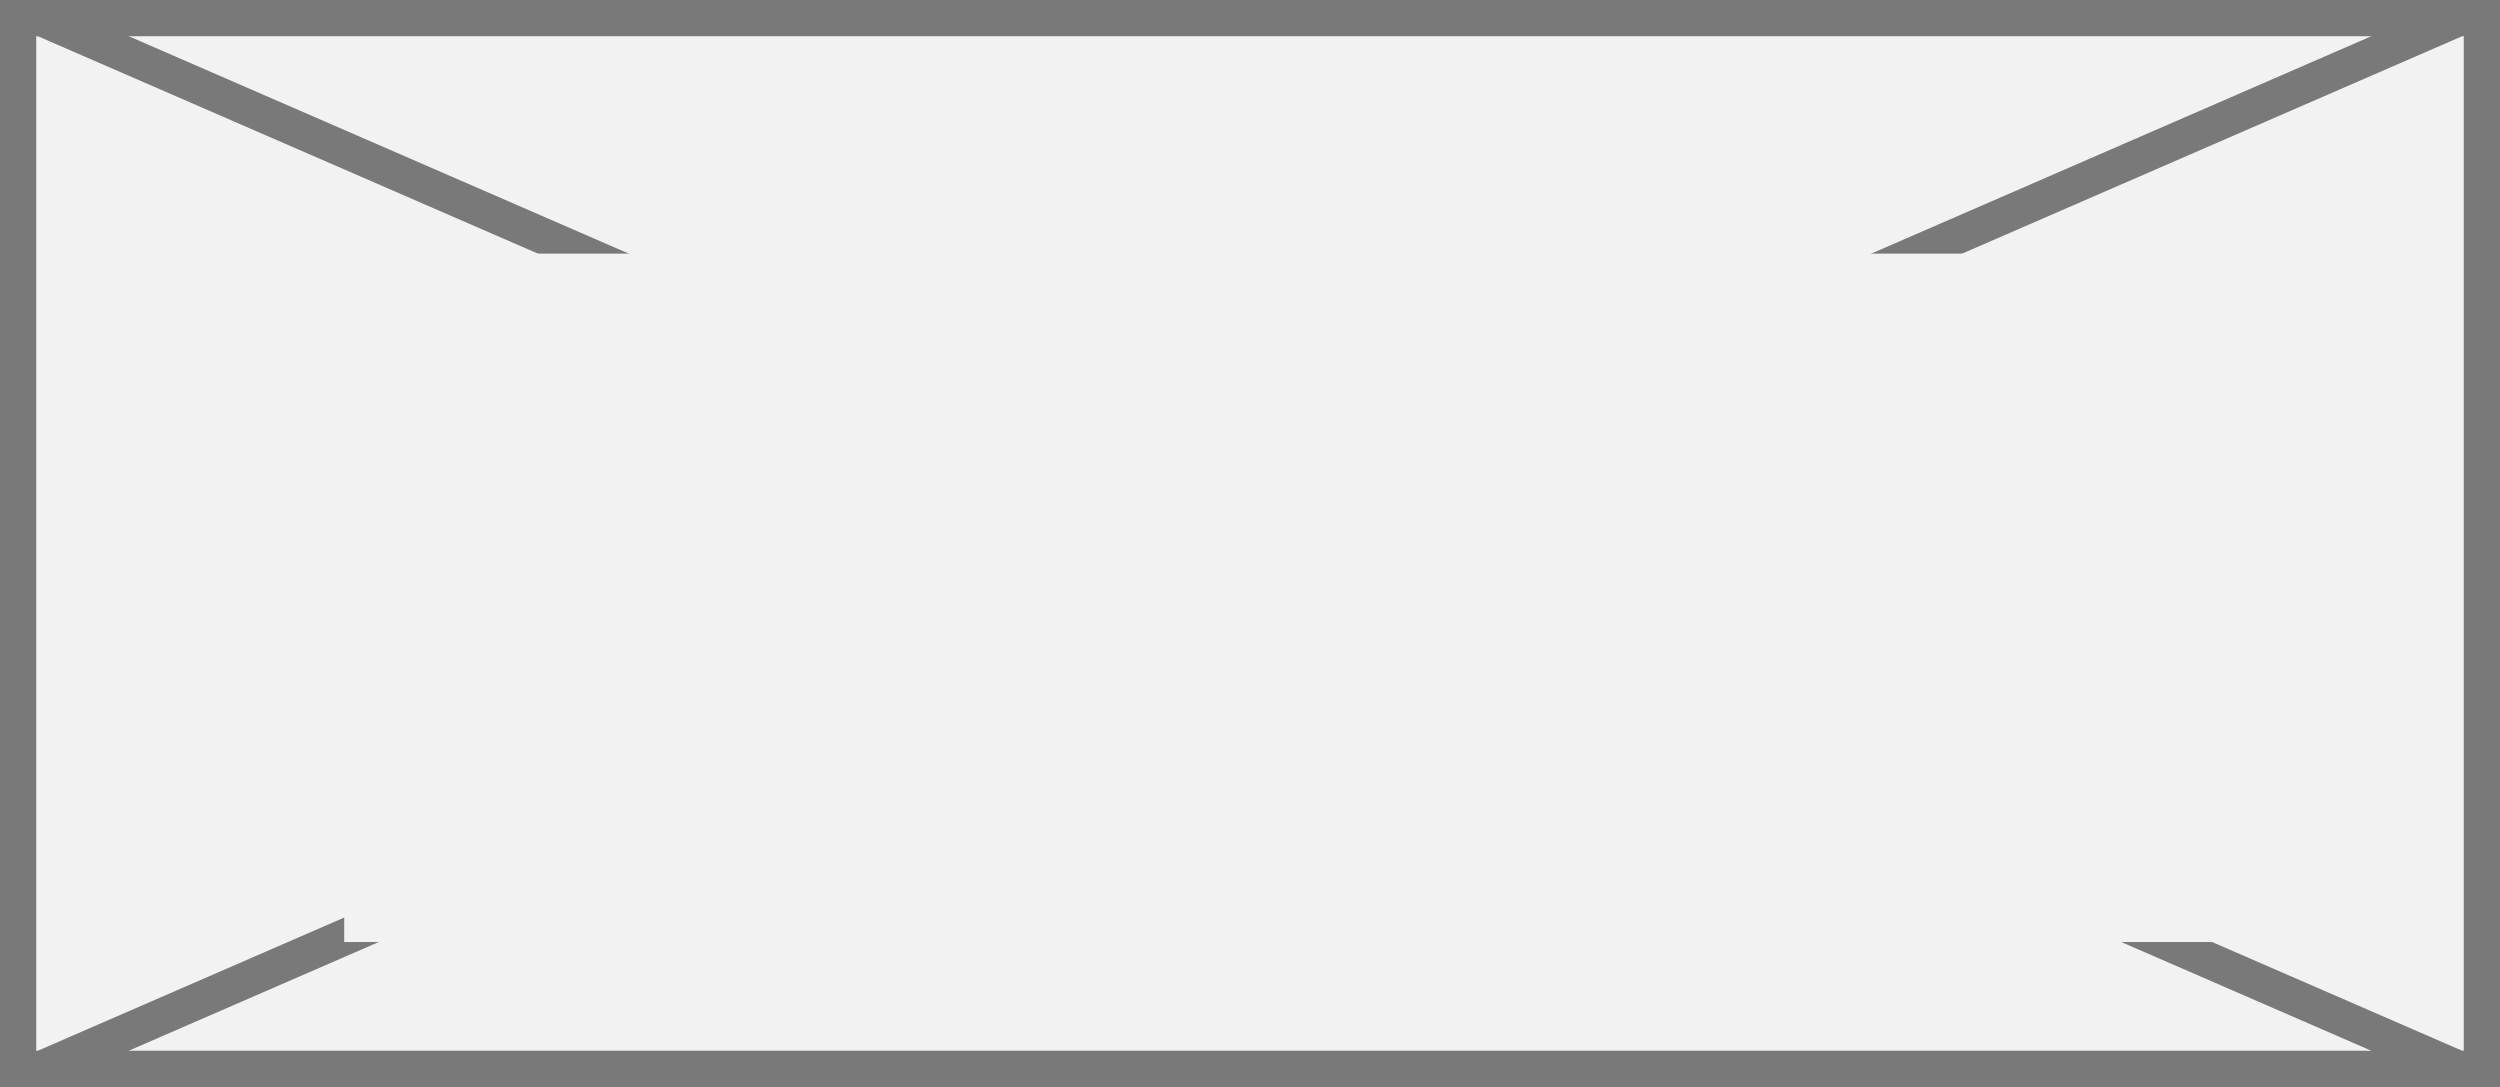
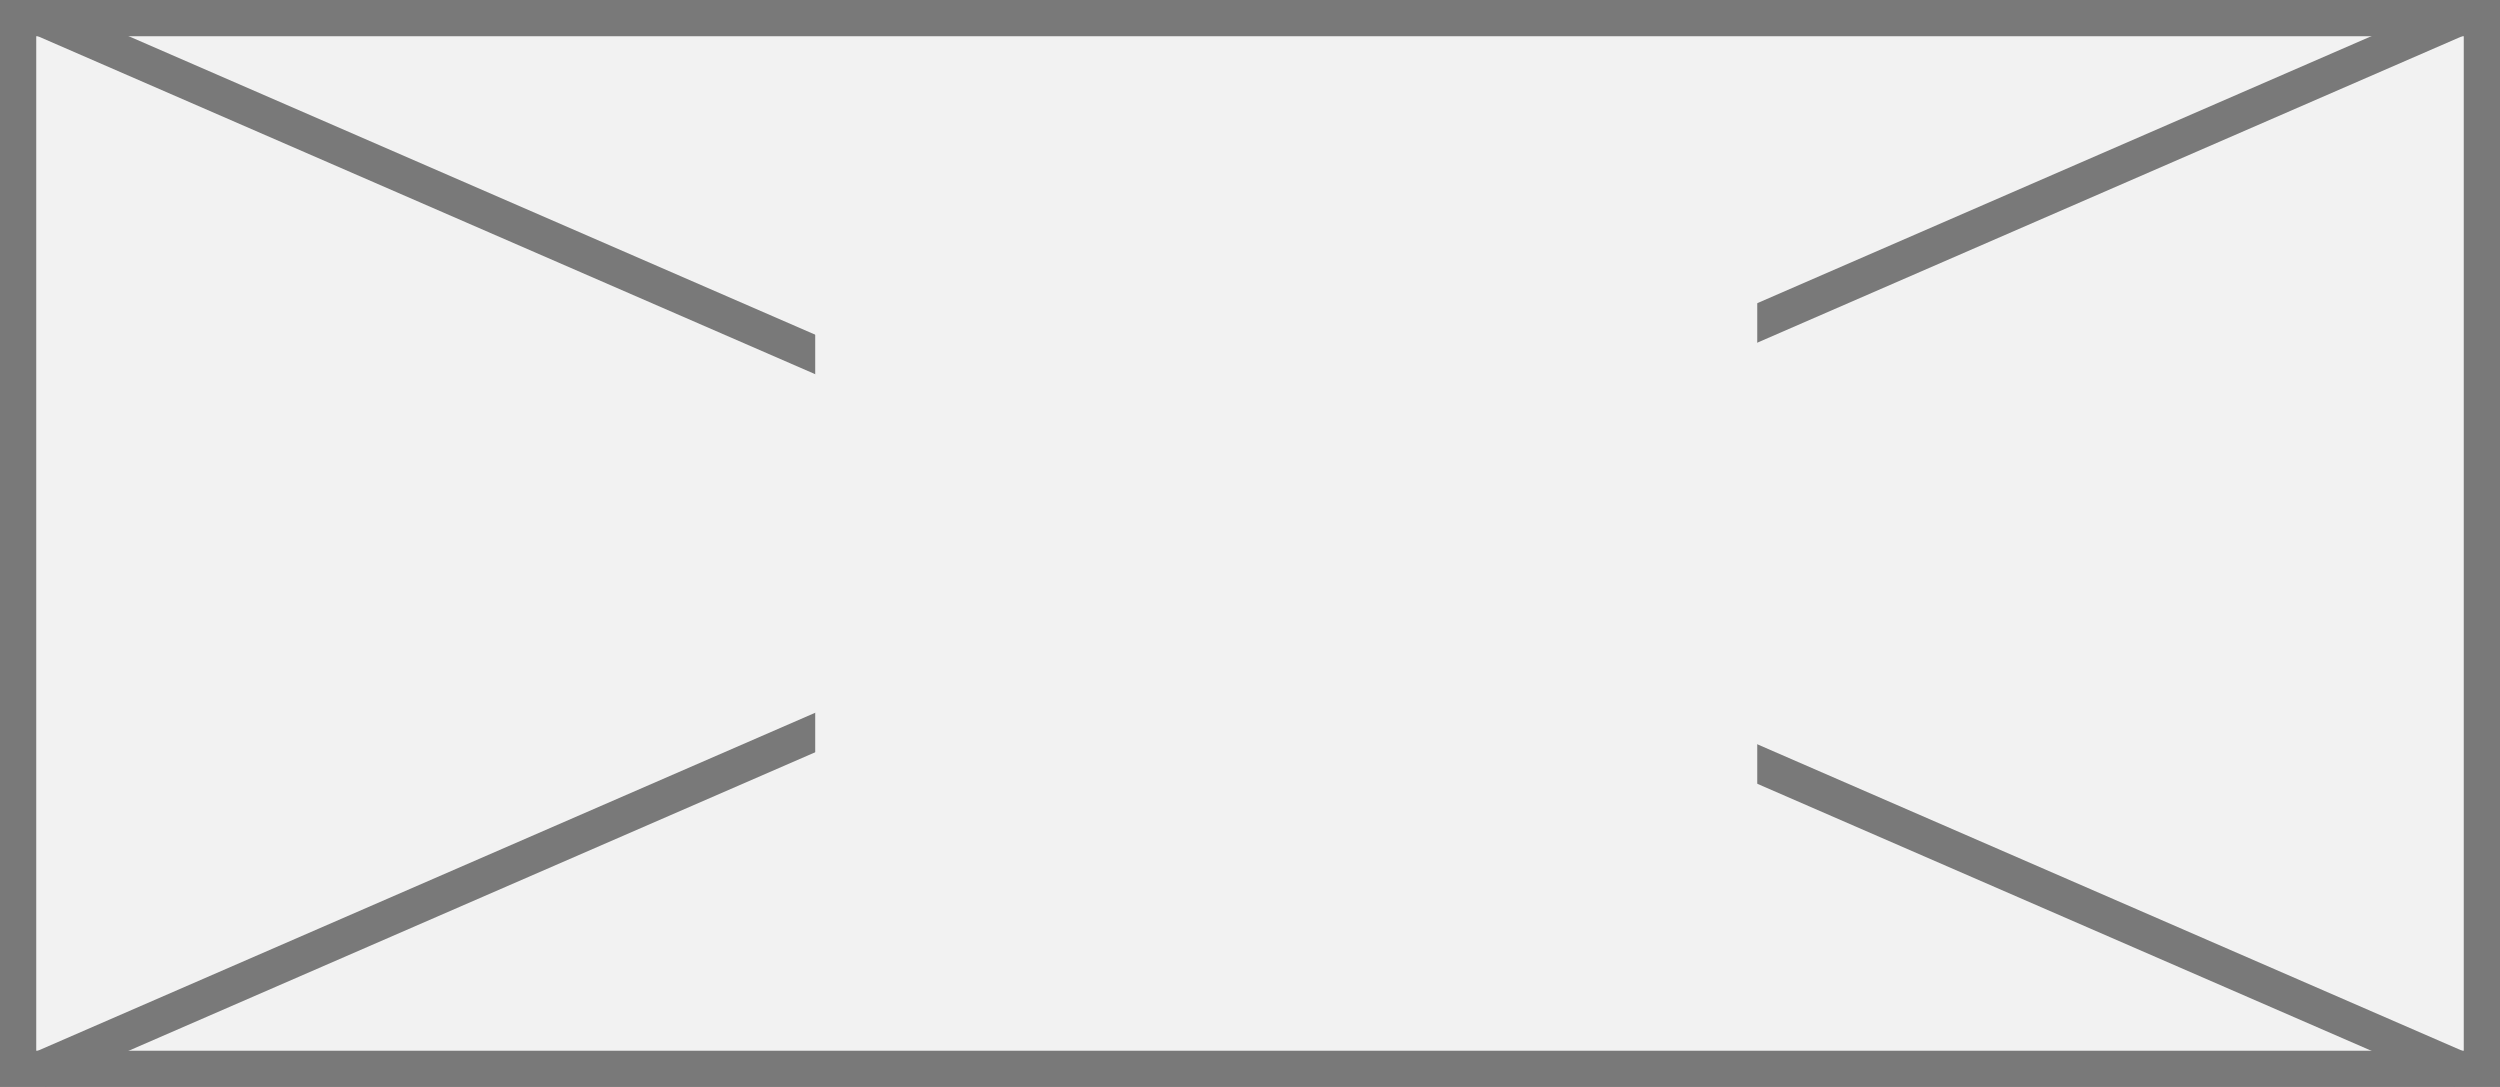
<svg xmlns="http://www.w3.org/2000/svg" version="1.1" width="69px" height="30px">
  <defs>
-     <mask fill="white" id="clip197">
-       <path d="M 49.5 700  L 101.5 700  L 101.5 719  L 49.5 719  Z M 40 693  L 109 693  L 109 723  L 40 723  Z " fill-rule="evenodd" />
+     <mask fill="white" id="clip214">
+       <path d="M 333.5 700  L 359.5 700  L 359.5 719  L 333.5 719  Z M 311 693  L 380 693  L 380 723  L 311 723  Z " fill-rule="evenodd" />
    </mask>
  </defs>
-   <g transform="matrix(1 0 0 1 -40 -693 )">
-     <path d="M 40.5 693.5  L 108.5 693.5  L 108.5 722.5  L 40.5 722.5  L 40.5 693.5  Z " fill-rule="nonzero" fill="#f2f2f2" stroke="none" />
-     <path d="M 40.5 693.5  L 108.5 693.5  L 108.5 722.5  L 40.5 722.5  L 40.5 693.5  Z " stroke-width="1" stroke="#797979" fill="none" />
-     <path d="M 41.055 693.459  L 107.945 722.541  M 107.945 693.459  L 41.055 722.541  " stroke-width="1" stroke="#797979" fill="none" mask="url(#clip197)" />
+   <g transform="matrix(1 0 0 1 -311 -693 )">
+     <path d="M 311.5 693.5  L 379.5 693.5  L 379.5 722.5  L 311.5 722.5  L 311.5 693.5  Z " fill-rule="nonzero" fill="#f2f2f2" stroke="none" />
+     <path d="M 311.5 693.5  L 379.5 693.5  L 379.5 722.5  L 311.5 722.5  L 311.5 693.5  Z " stroke-width="1" stroke="#797979" fill="none" />
+     <path d="M 312.055 693.459  L 378.945 722.541  M 378.945 693.459  L 312.055 722.541  " stroke-width="1" stroke="#797979" fill="none" mask="url(#clip214)" />
  </g>
</svg>
